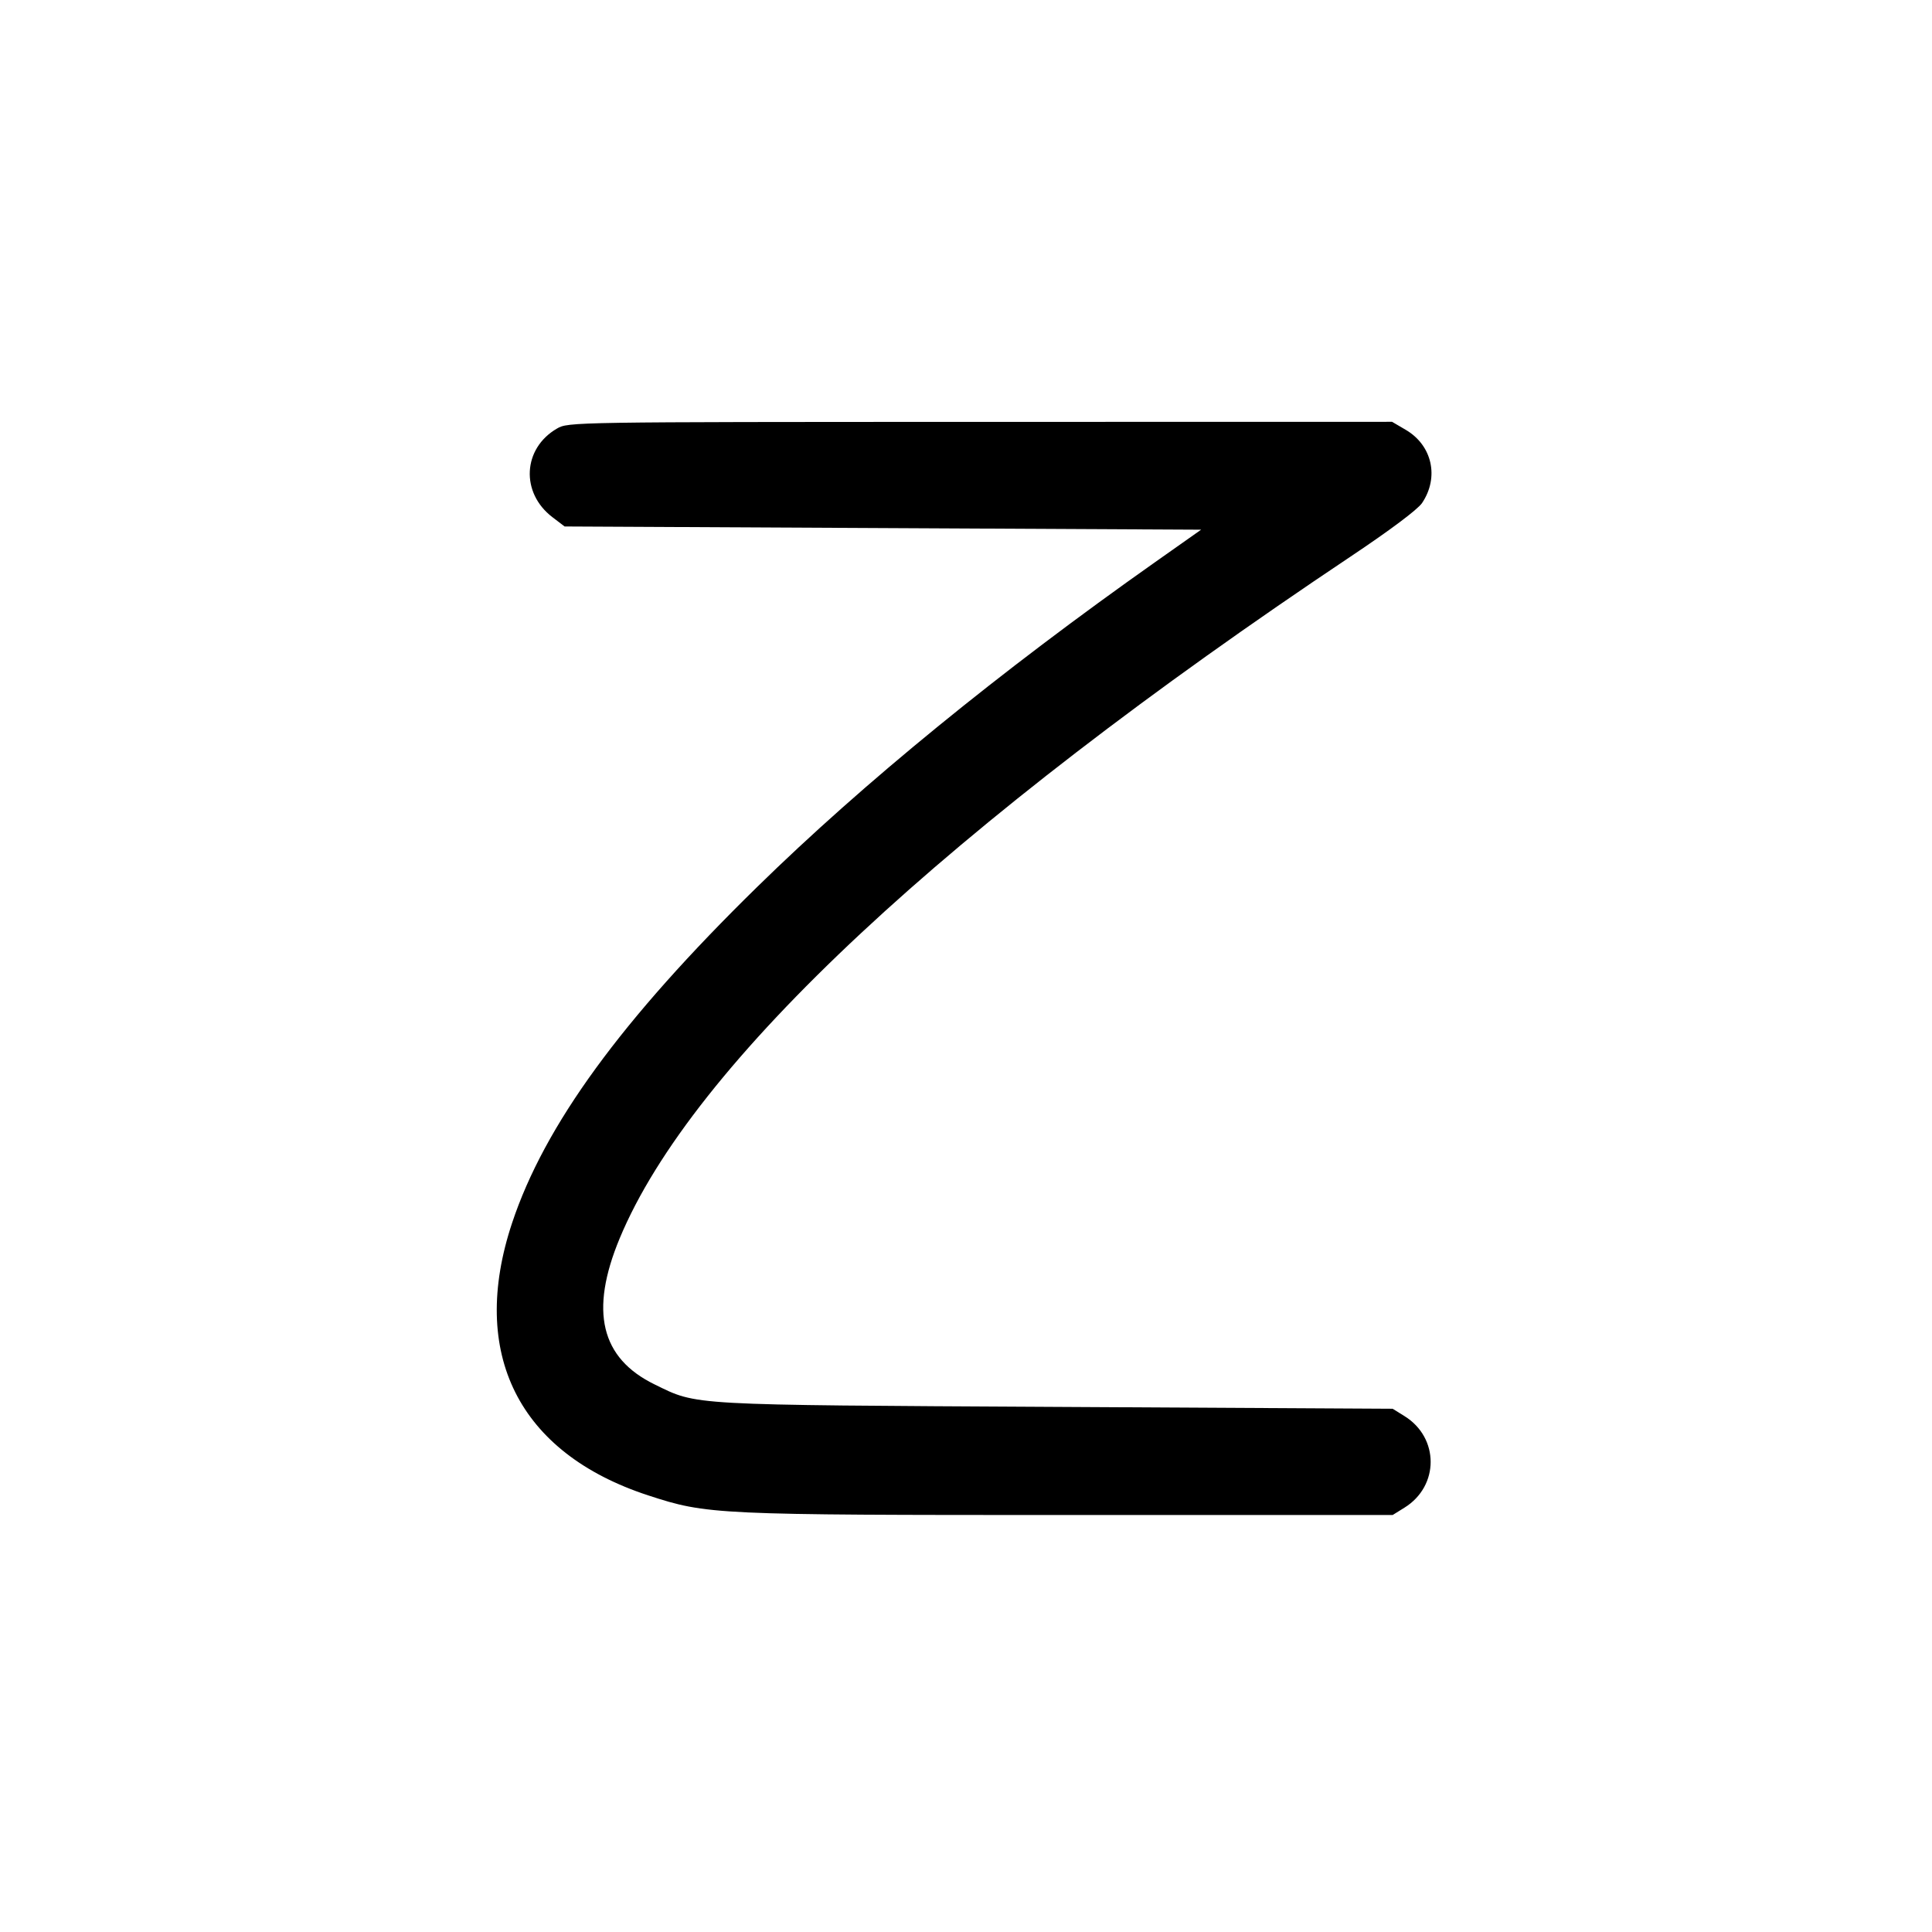
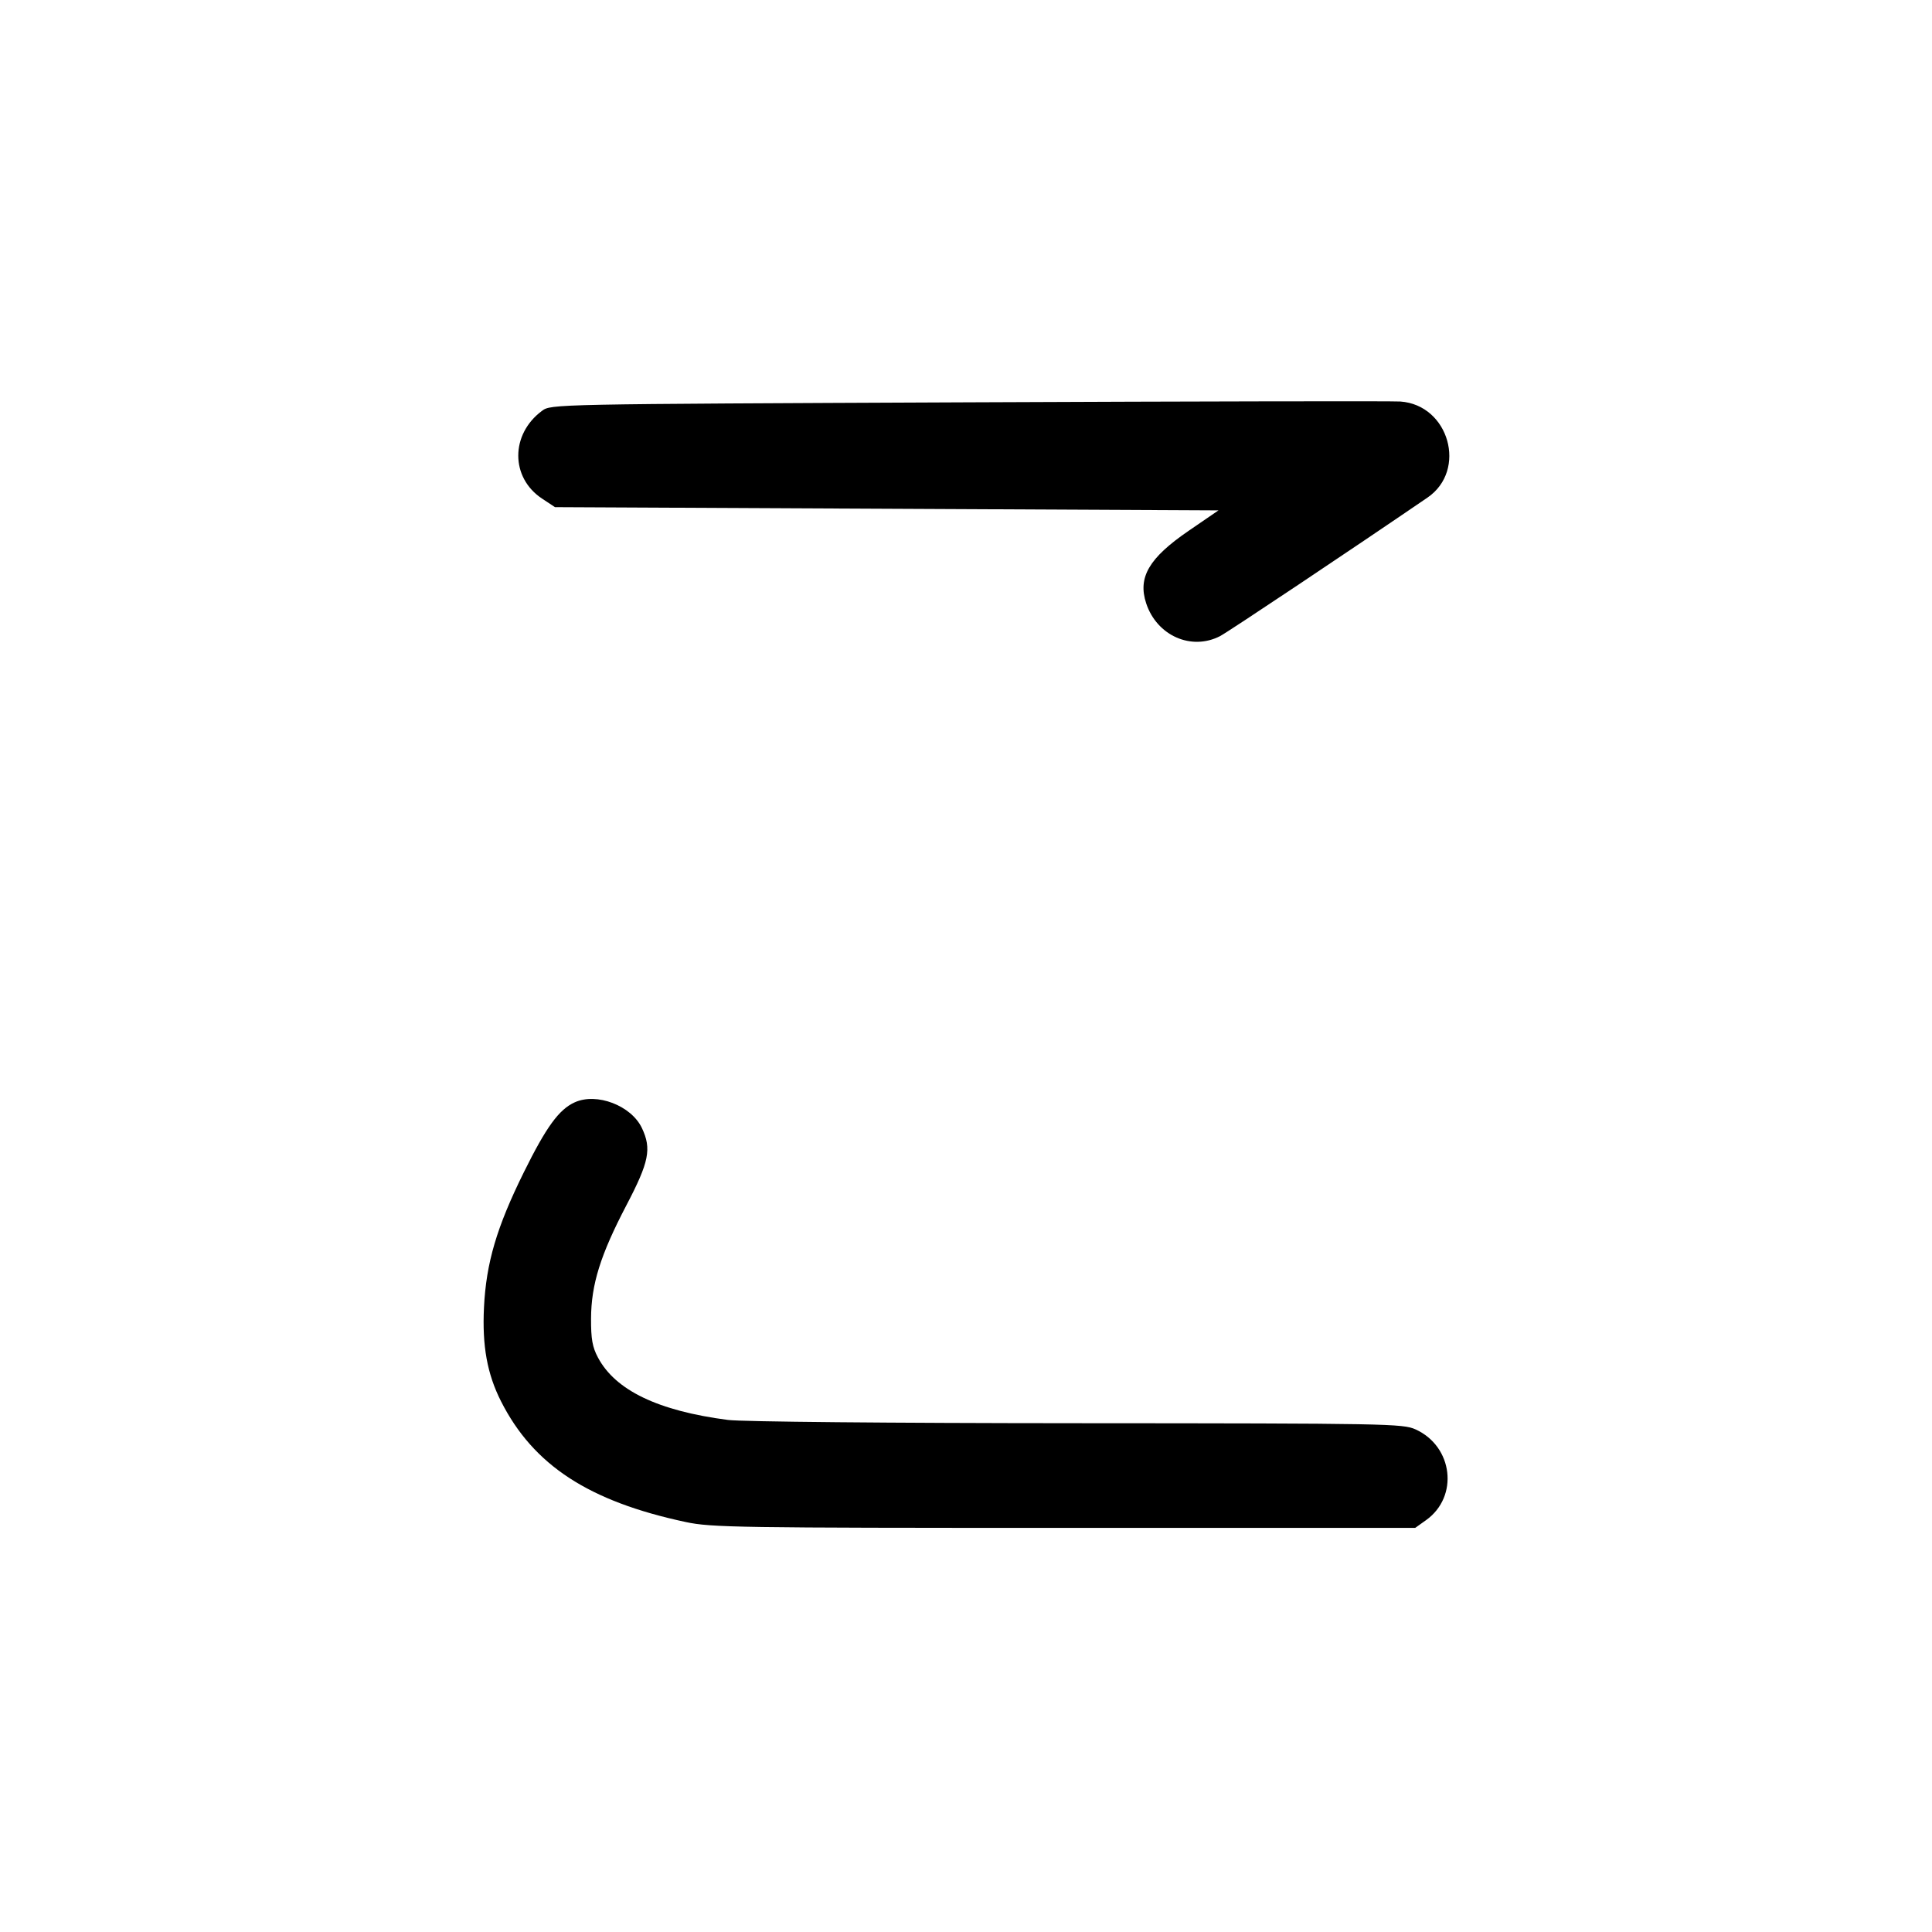
<svg xmlns="http://www.w3.org/2000/svg" width="1000" height="1000" viewBox="0 0 1000 1000" version="1.1" id="svg5">
-   <path d="M288.286 221.822 C 270.538 232.117,269.356 255.045,285.922 267.681 L 292.239 272.500 456.970 273.333 L 621.701 274.167 598.065 290.833 C 517.268 347.808,446.858 405.274,391.843 459.146 C 321.652 527.879,281.877 582.422,265.057 633.007 C 242.593 700.562,268.362 752.089,335.583 774.032 C 366.095 783.992,369.840 784.167,553.333 784.167 L 720.833 784.167 726.999 780.333 C 745.007 769.135,745.007 744.198,726.999 733.001 L 720.833 729.167 546.667 728.210 C 354.664 727.155,361.268 727.524,338.838 716.583 C 310.936 702.972,305.103 678.648,320.722 641.030 C 358.187 550.791,490.273 427.573,699.106 288.047 C 719.493 274.426,733.800 263.708,736.049 260.370 C 745.014 247.066,741.329 230.516,727.610 222.476 L 720.540 218.333 507.354 218.372 C 295.593 218.410,294.127 218.433,288.286 221.822 " stroke="none" fill-rule="evenodd" fill="black" />
+   <path d="M501.372 208.241 C 285.400 209.166,285.240 209.169,280.539 212.653 C 264.159 224.790,264.167 247.219,280.555 258.065 L 287.255 262.500 458.971 263.333 L 630.686 264.167 615.206 274.769 C 594.691 288.819,588.827 298.846,593.263 312.287 C 598.788 329.028,616.637 336.939,631.520 329.243 C 635.623 327.121,699.082 284.739,738.862 257.554 C 759.581 243.394,750.017 209.573,724.800 207.822 C 720.785 207.543,620.242 207.731,501.372 208.241 M297.469 570.565 C 289.295 574.274,282.714 583.335,271.059 606.923 C 257.079 635.218,251.645 653.662,250.511 676.667 C 249.527 696.640,252.165 711.182,259.342 725.345 C 276.085 758.388,304.745 777.103,355.000 787.814 C 368.182 790.624,381.790 790.833,550.833 790.833 L 732.500 790.833 738.127 786.820 C 755.154 774.676,752.147 748.690,732.693 739.855 C 726.143 736.880,718.244 736.736,557.500 736.652 C 460.075 736.601,383.969 735.889,376.827 734.962 C 340.660 730.268,318.558 719.662,309.503 702.658 C 306.620 697.245,305.880 693.076,305.923 682.500 C 305.995 664.836,310.776 649.540,324.294 623.718 C 335.980 601.398,337.336 594.593,332.240 583.853 C 326.719 572.220,308.862 565.395,297.469 570.565 " stroke="none" fill-rule="evenodd" fill="black" />
</svg>
